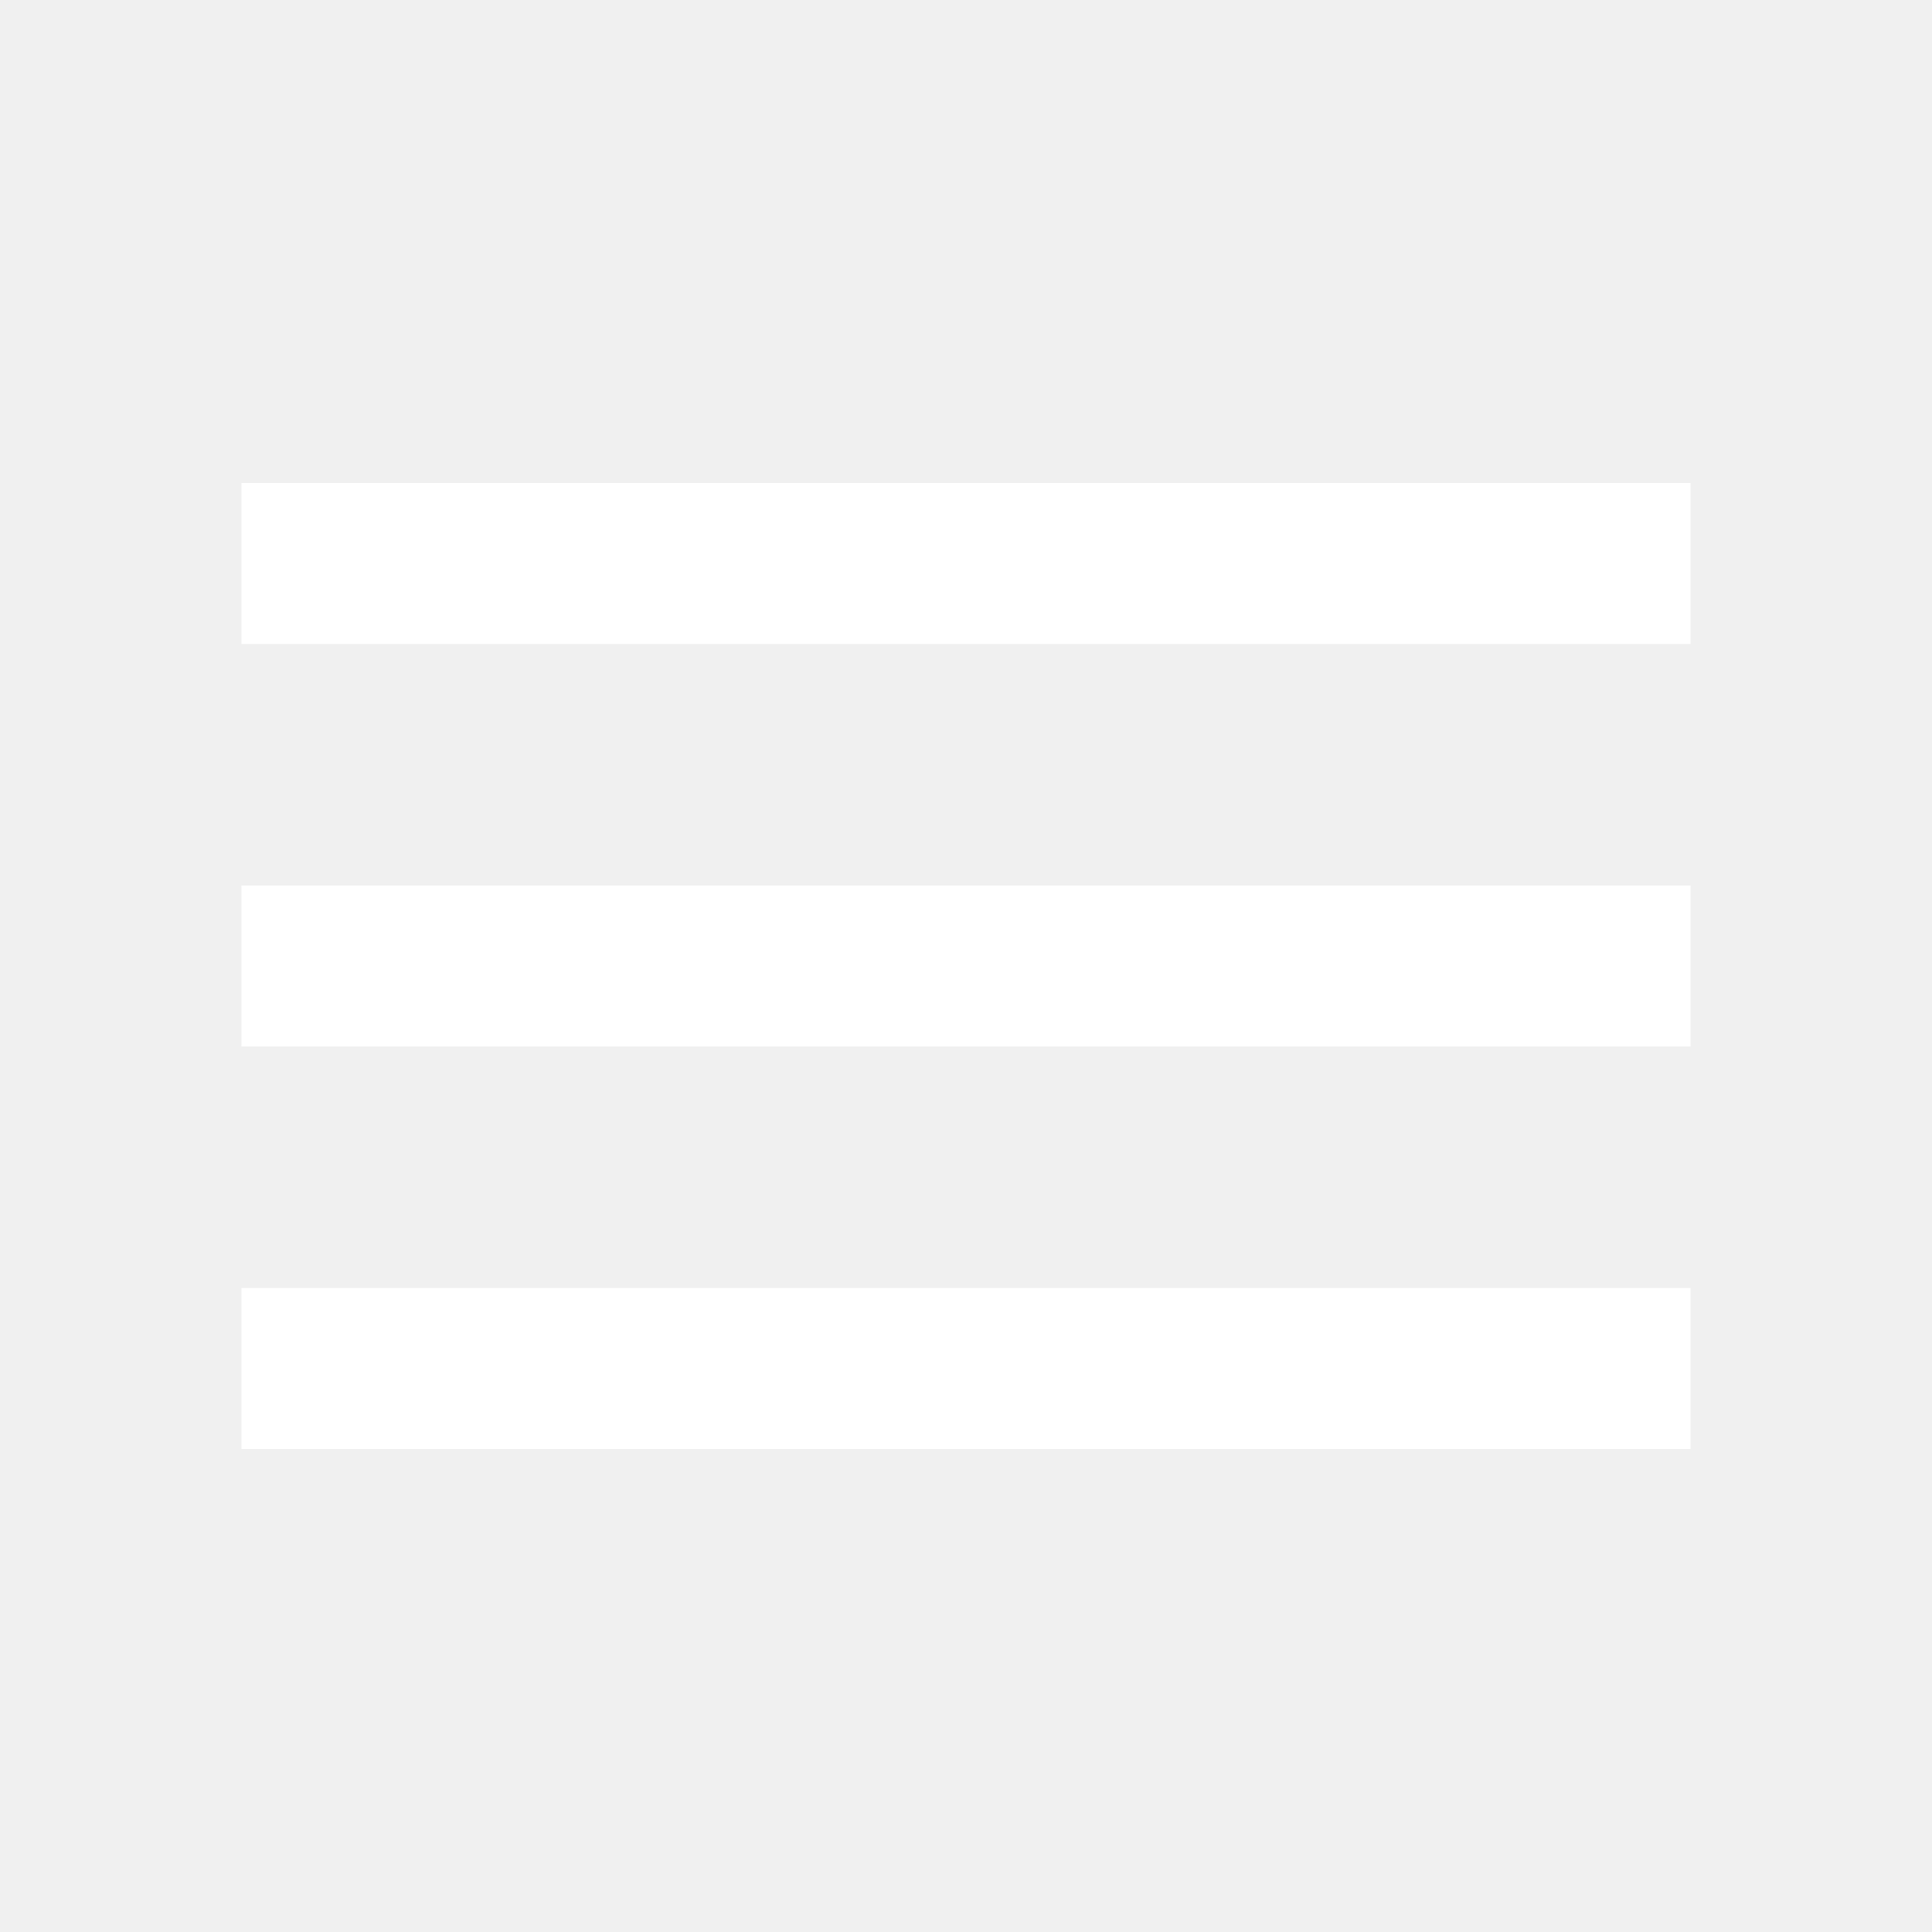
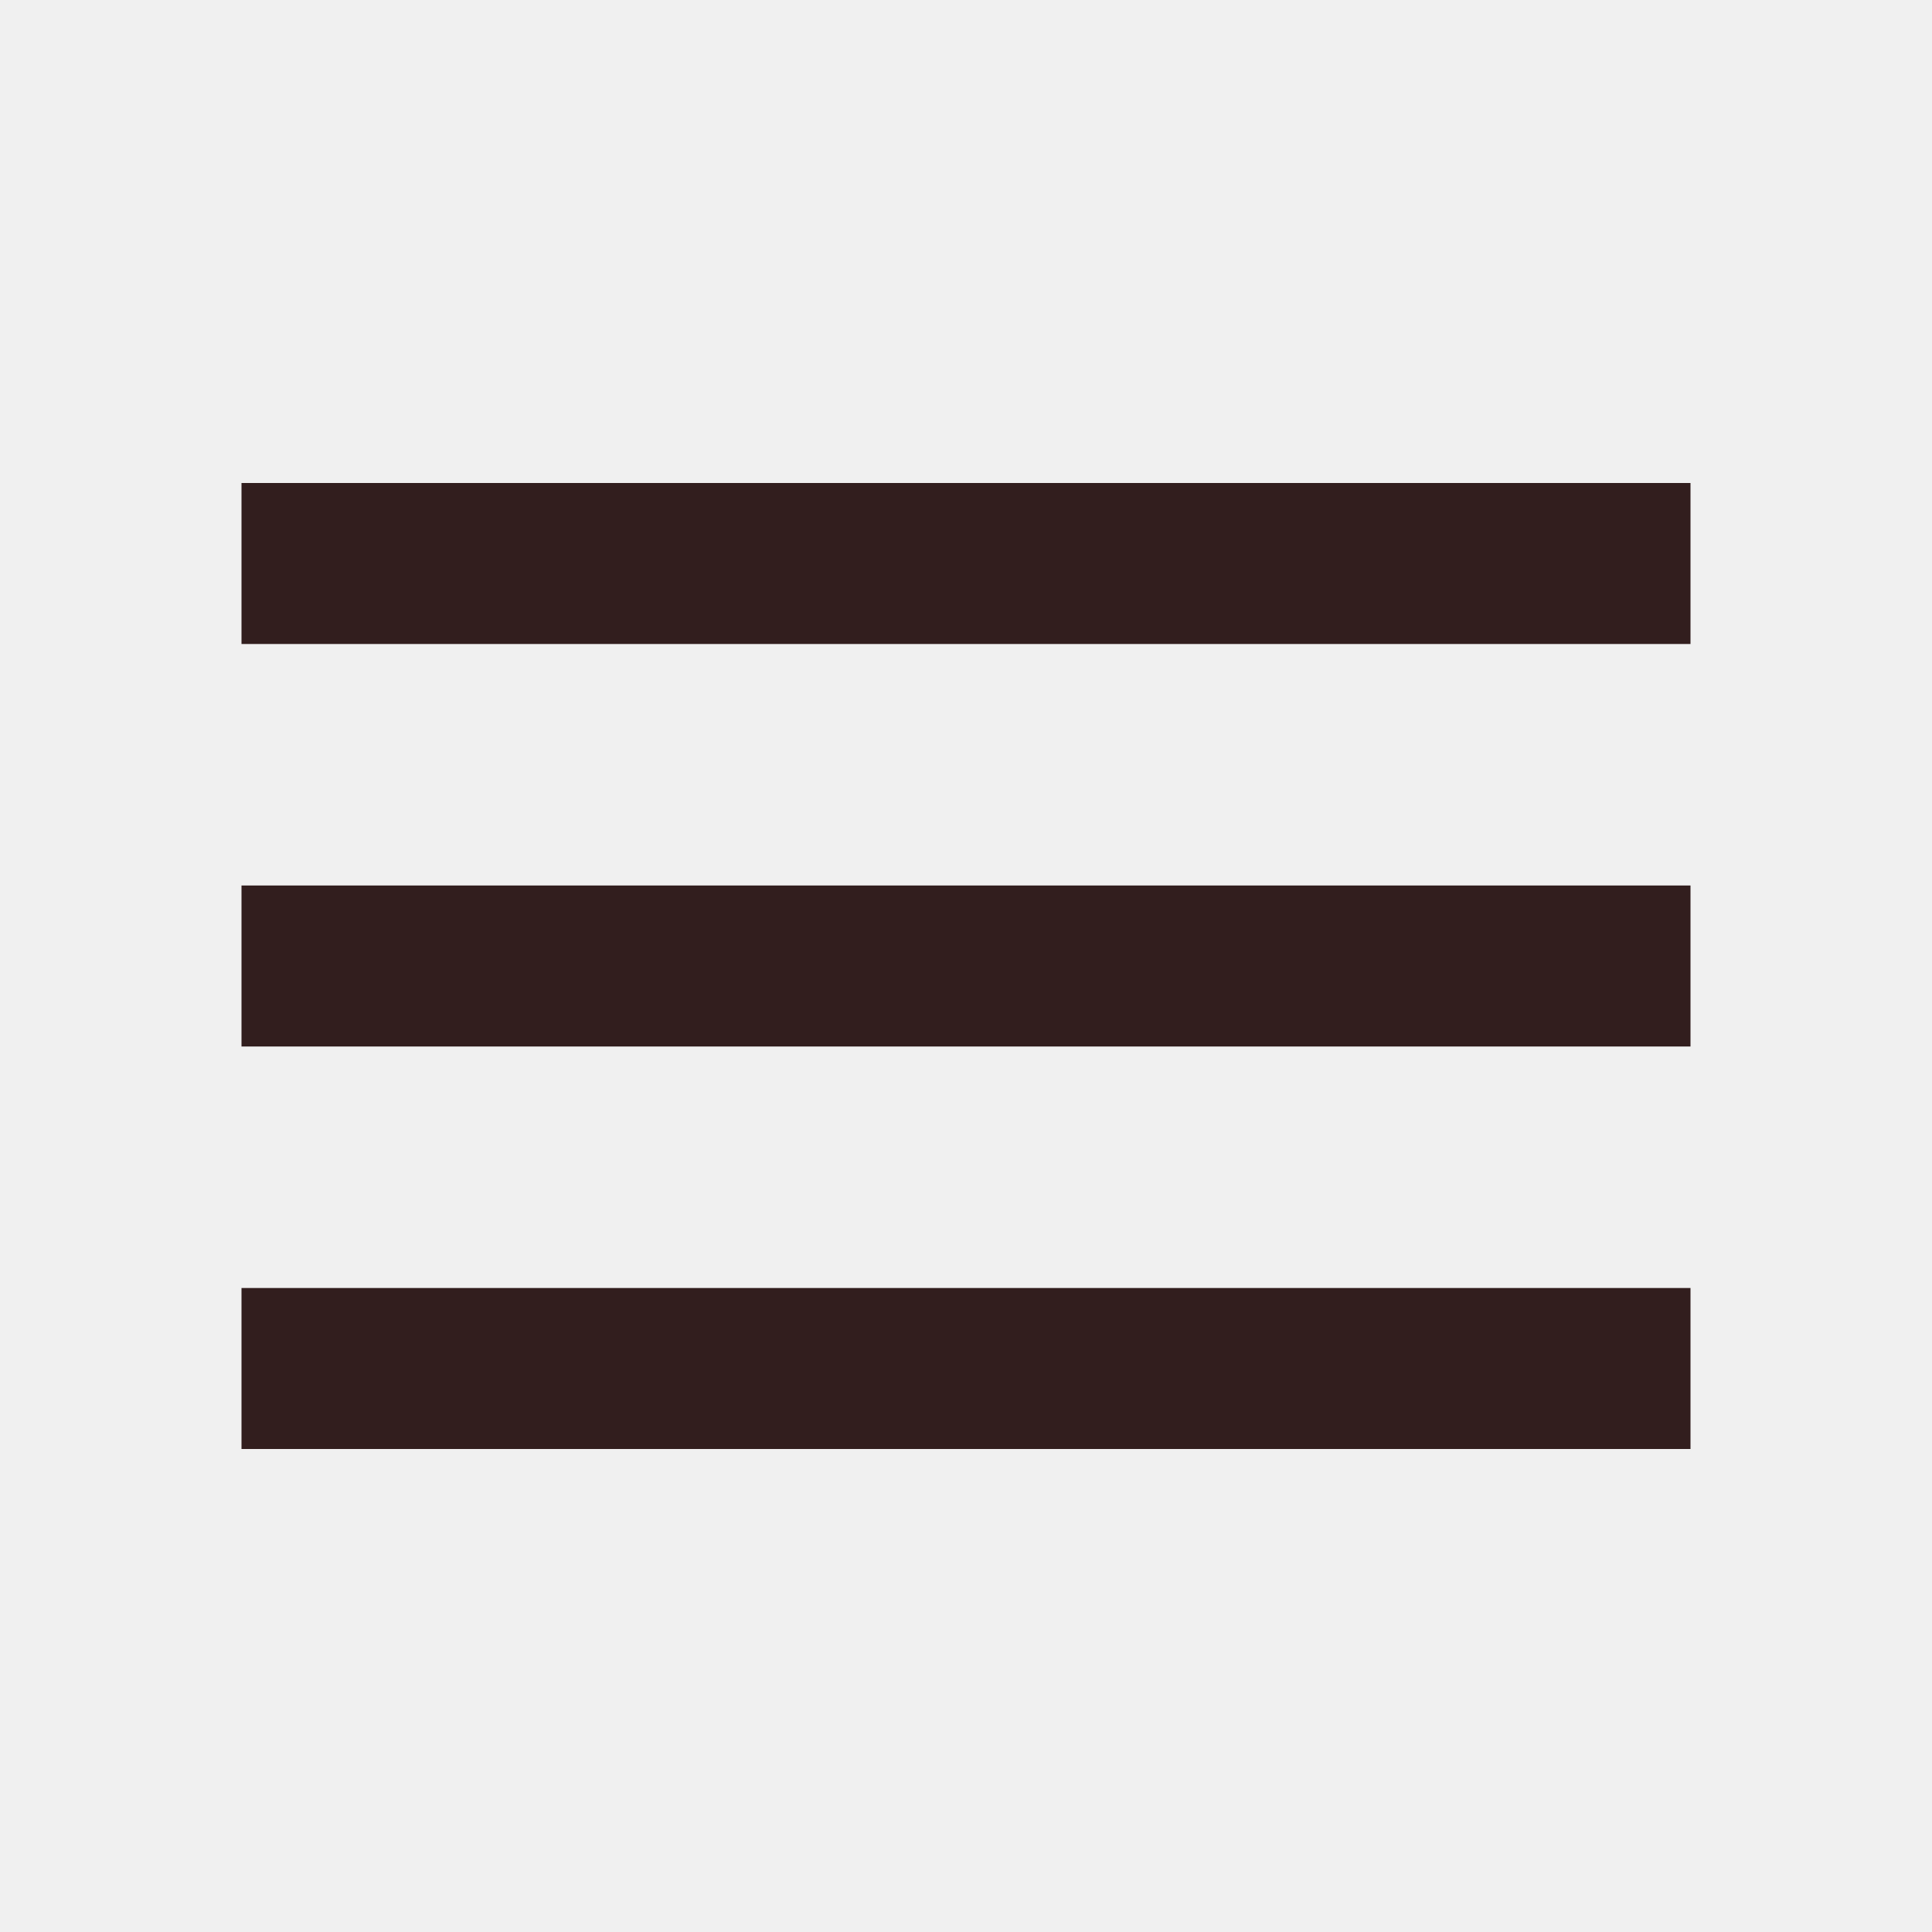
<svg xmlns="http://www.w3.org/2000/svg" width="24" height="24" viewBox="0 0 24 24" fill="none">
-   <path fill-rule="evenodd" clip-rule="evenodd" d="M3 8V6H21V8H3ZM3 13H21V11H3V13ZM3 18H21V16H3V18Z" fill="white" />
+   <path fill-rule="evenodd" clip-rule="evenodd" d="M3 8V6H21V8H3ZM3 13H21V11H3V13ZM3 18H21V16H3V18Z" fill="#321E1E" />
</svg>
